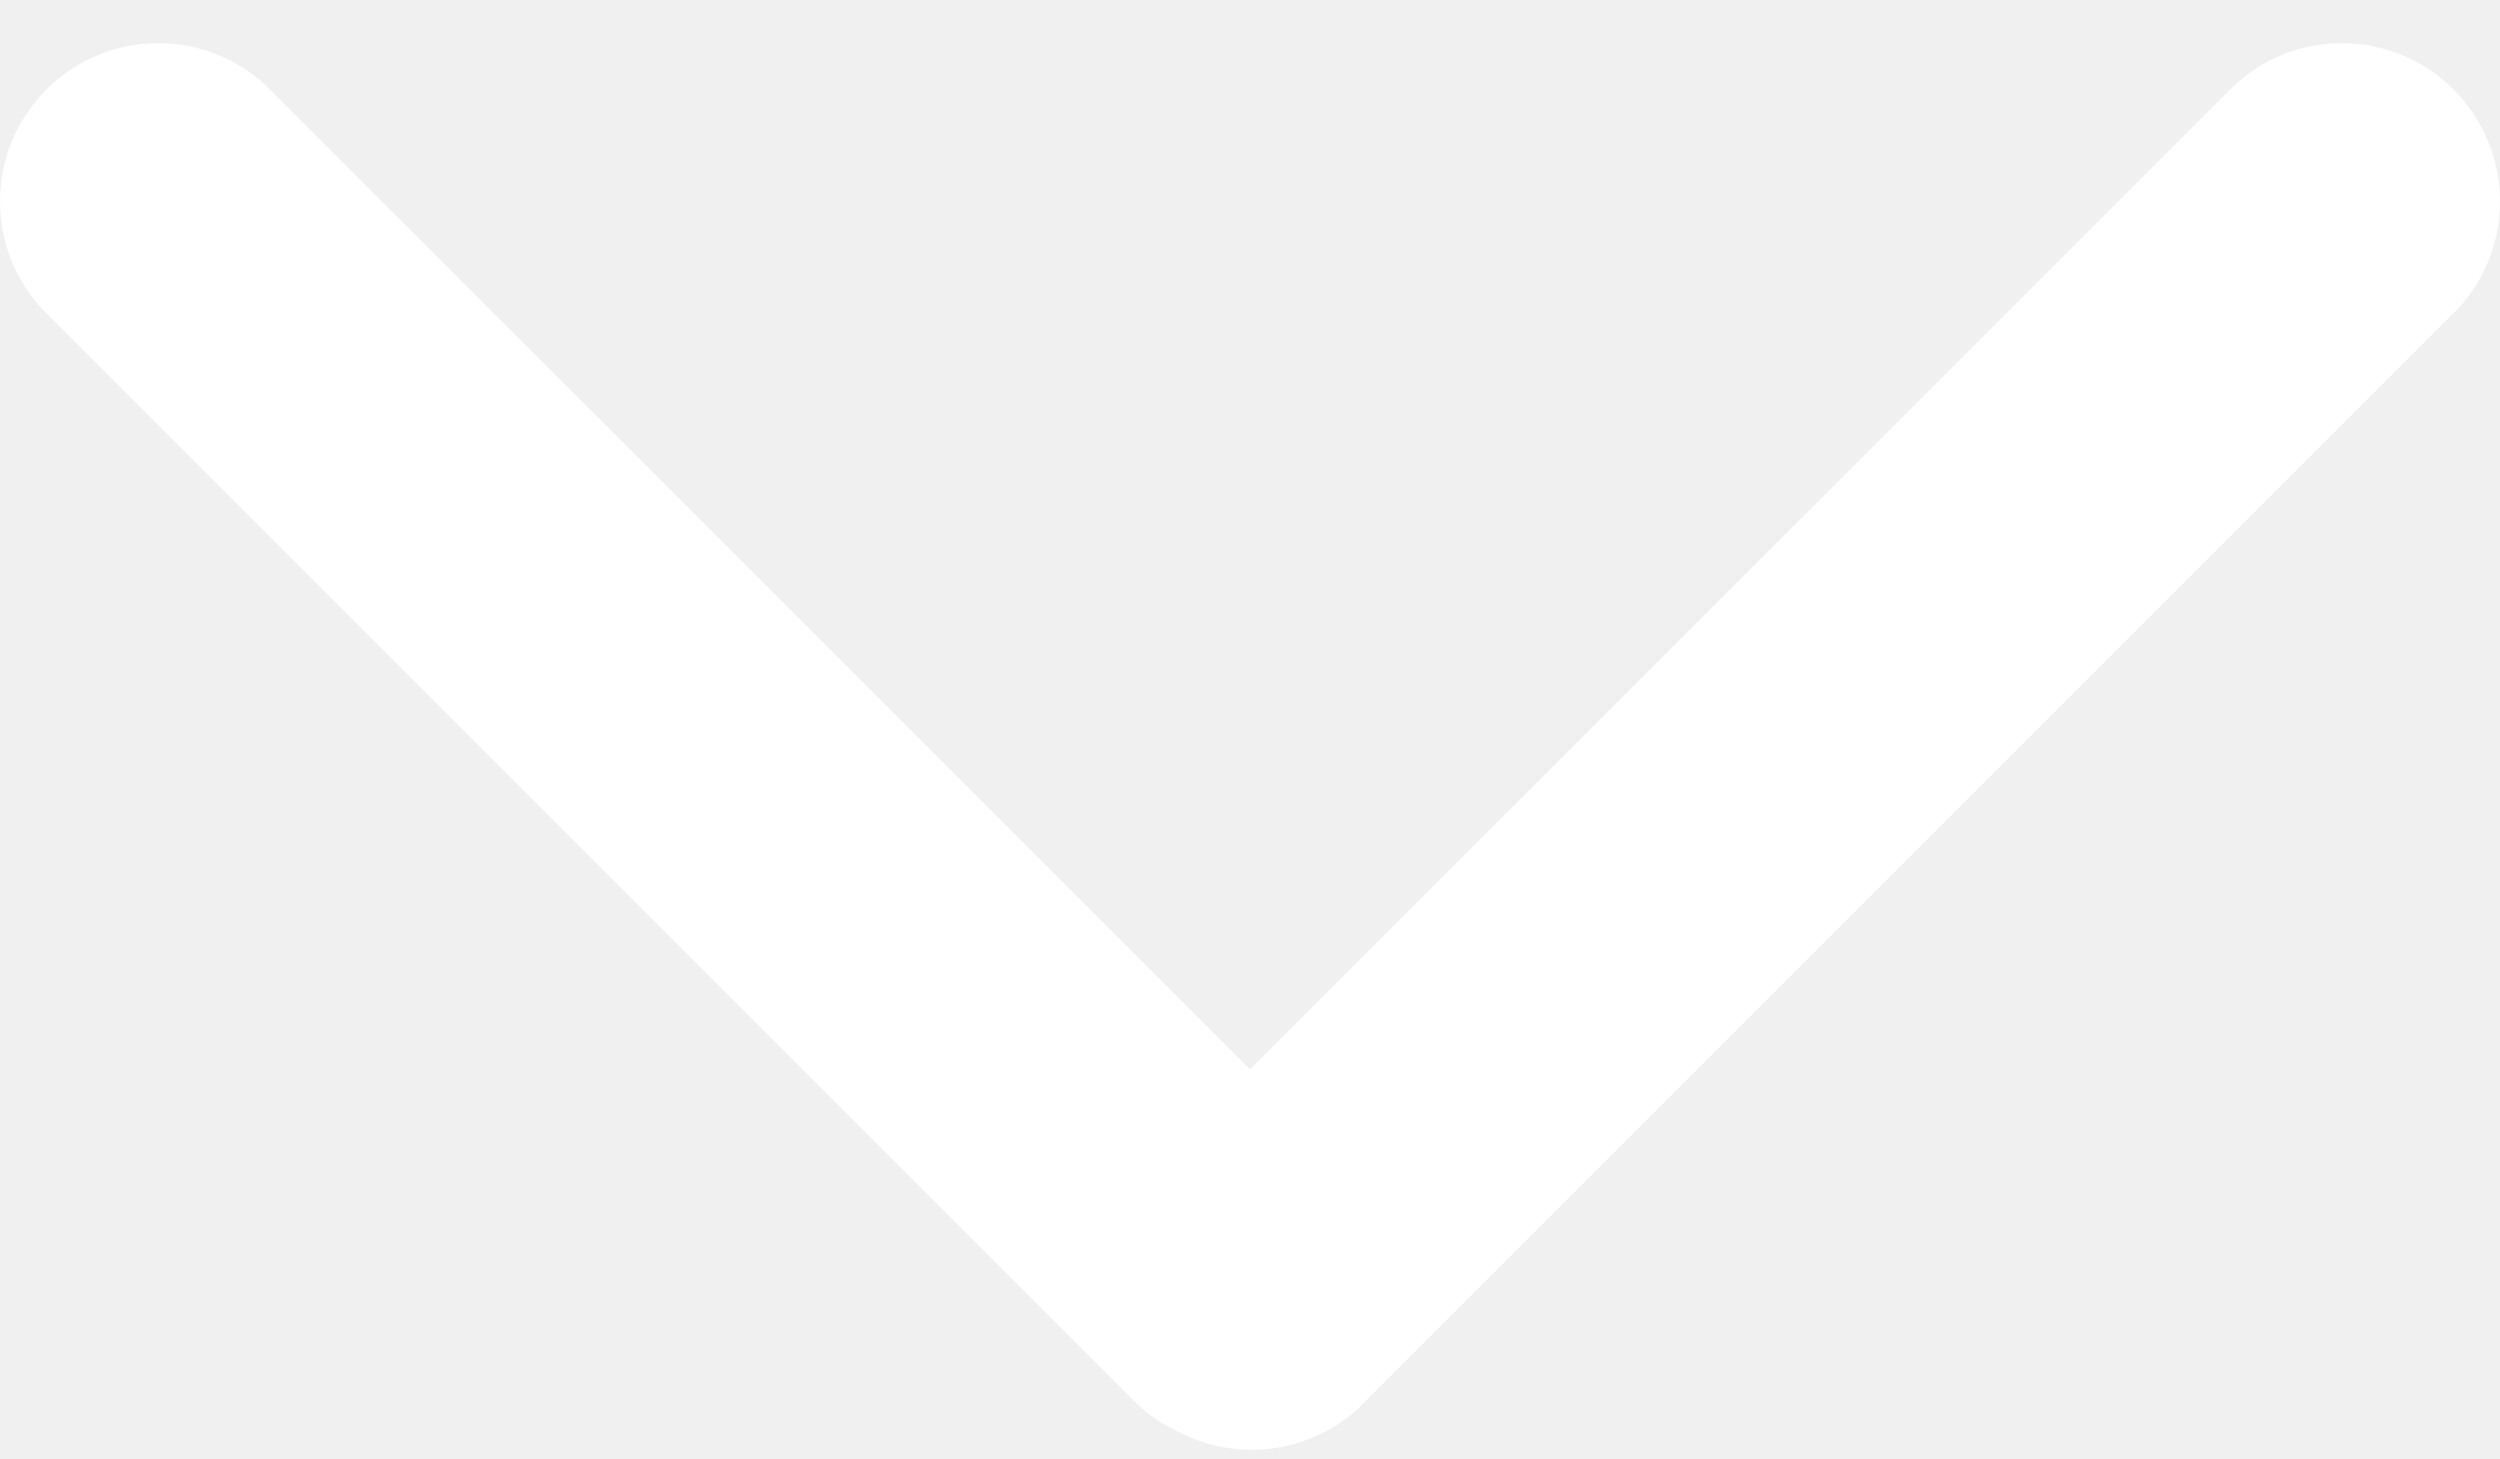
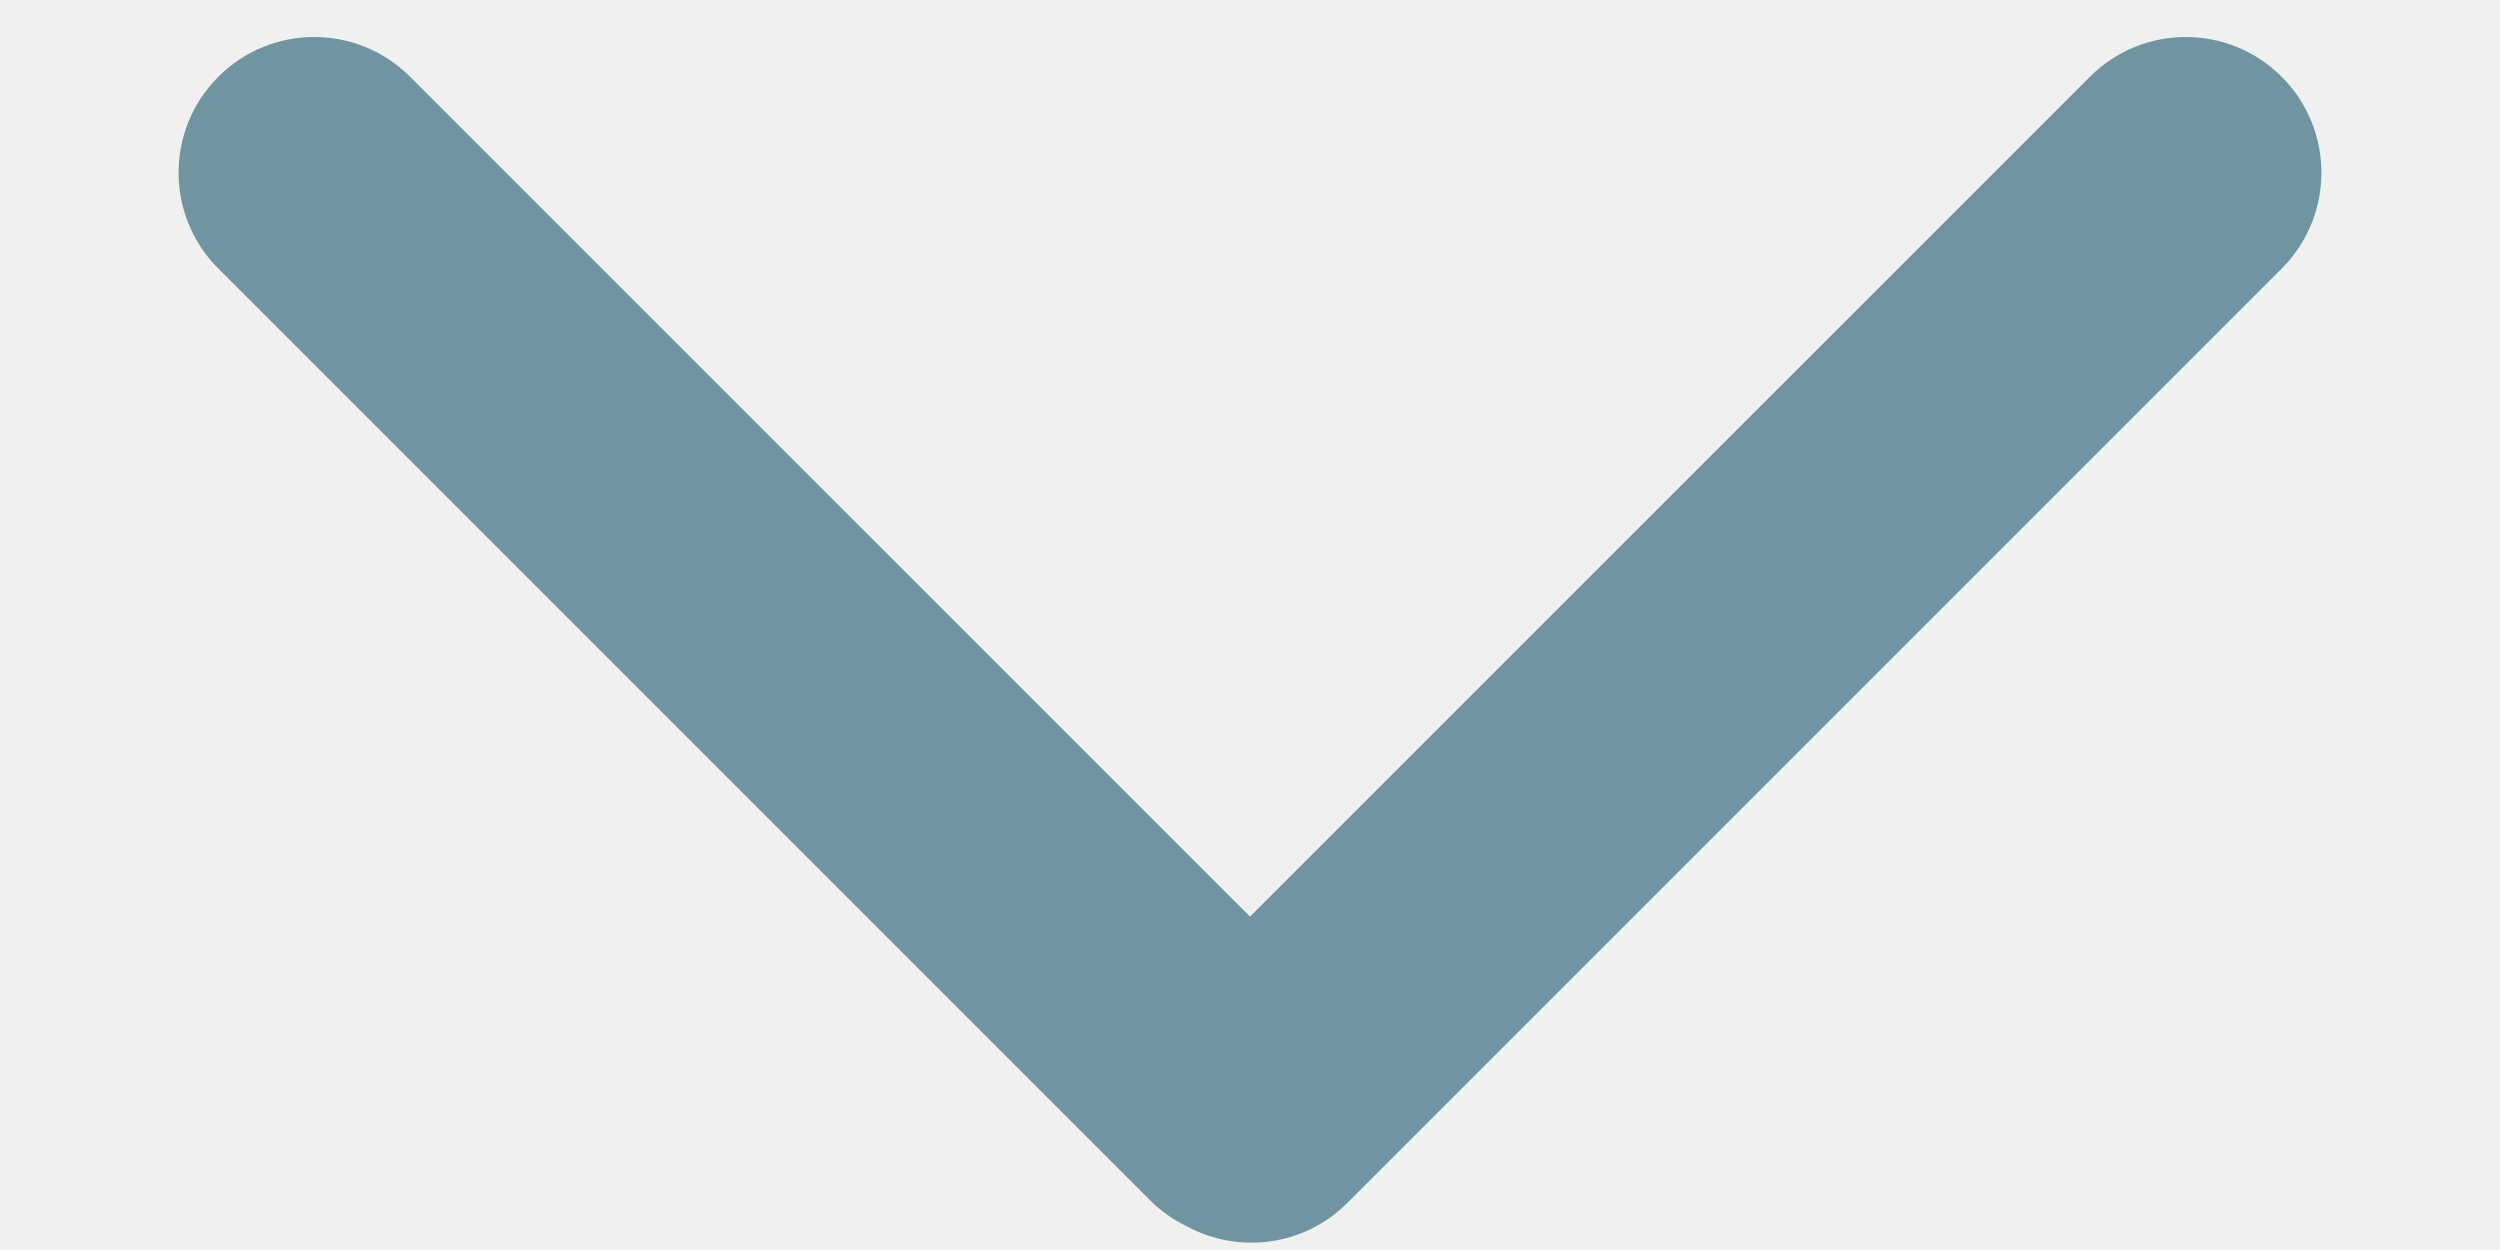
- <svg xmlns="http://www.w3.org/2000/svg" width="24" height="14" viewBox="0 0 24 14" fill="none">
-   <path fill-rule="evenodd" clip-rule="evenodd" d="M2.593 0.86C2 0.266 1.038 0.266 0.445 0.86C-0.148 1.453 -0.148 2.415 0.445 3.008L10.876 13.439C11.001 13.564 11.141 13.662 11.291 13.734C11.867 14.047 12.603 13.96 13.09 13.473L23.555 3.008C24.148 2.415 24.148 1.453 23.555 0.86C22.962 0.266 22 0.266 21.407 0.86L12 10.266L2.593 0.86Z" fill="white" />
+ <svg xmlns="http://www.w3.org/2000/svg" width="20" height="10" viewBox="0 0 24 14" fill="none">
+   <path fill-rule="evenodd" clip-rule="evenodd" d="M2.593 0.86C2 0.266 1.038 0.266 0.445 0.86C-0.148 1.453 -0.148 2.415 0.445 3.008L10.876 13.439C11.001 13.564 11.141 13.662 11.291 13.734C11.867 14.047 12.603 13.96 13.09 13.473L23.555 3.008C24.148 2.415 24.148 1.453 23.555 0.86C22.962 0.266 22 0.266 21.407 0.86L12 10.266L2.593 0.86Z" fill="#7095A0" />
</svg>
